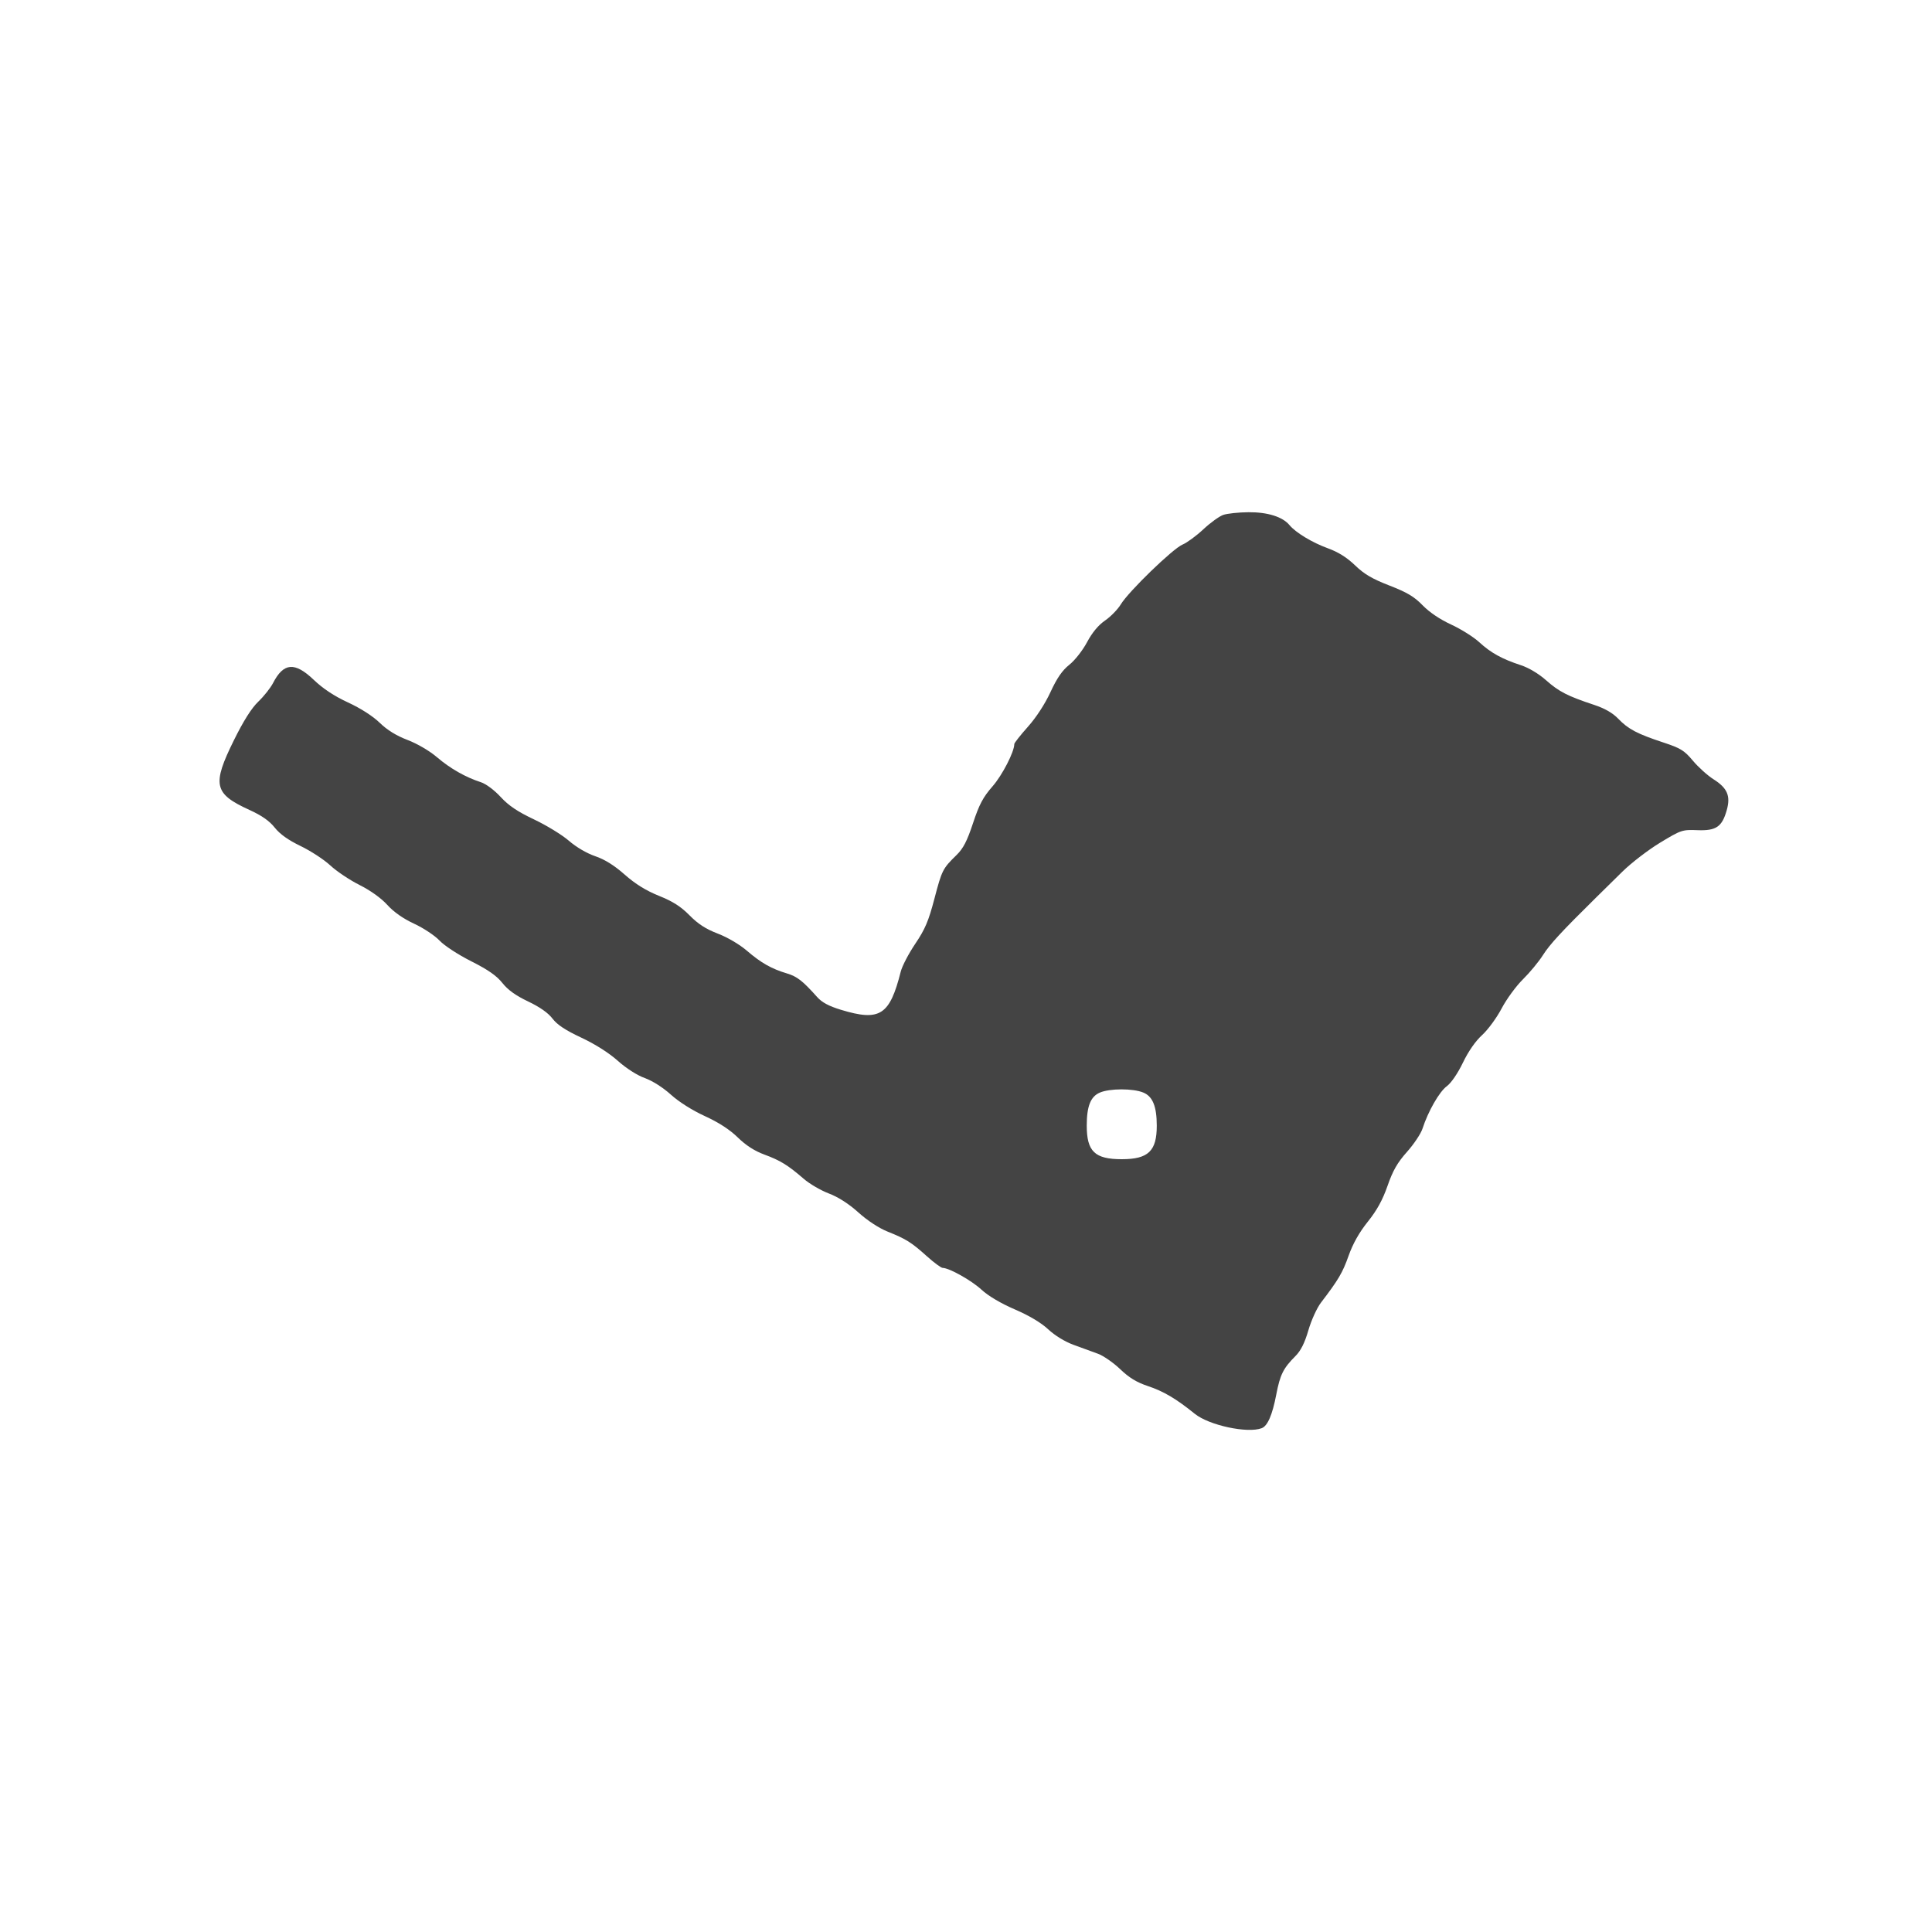
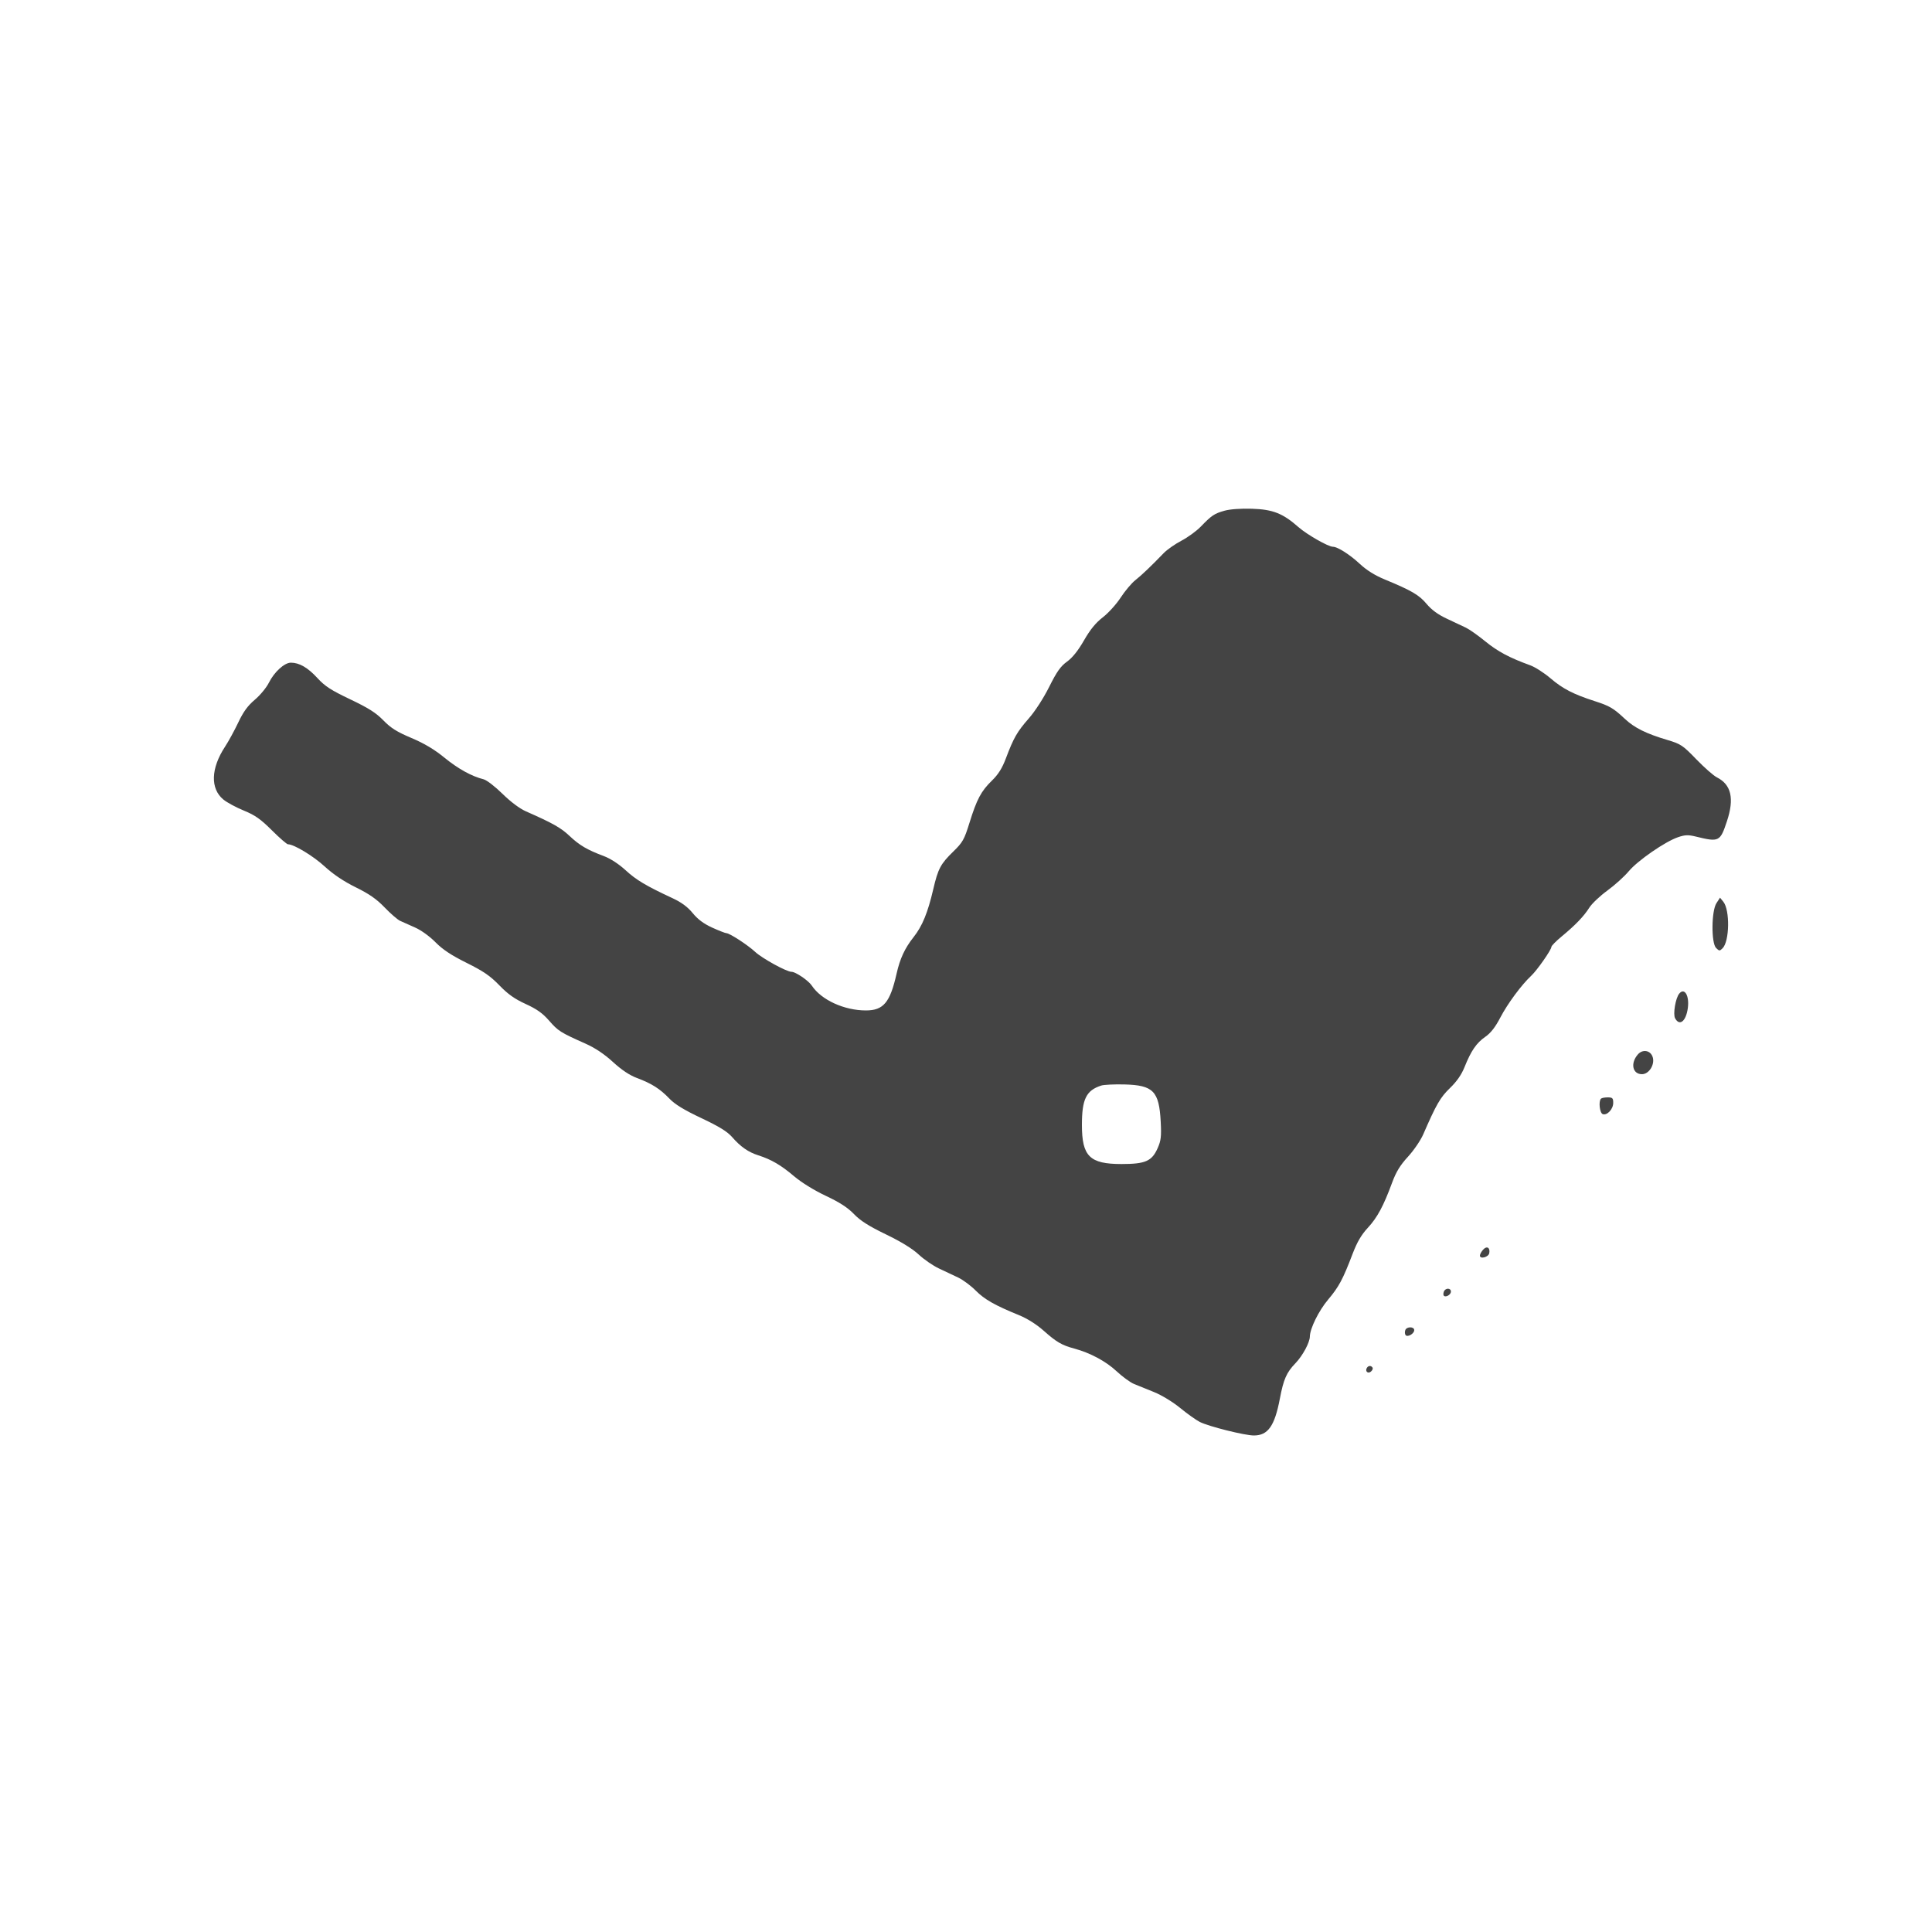
- <svg xmlns="http://www.w3.org/2000/svg" width="800" height="800" viewBox="0 0 800 800" version="1.1">
-   <path d="M 506.500 213.218 C 504.850 213.801, 501.142 216.486, 498.261 219.185 C 495.379 221.885, 491.509 224.725, 489.660 225.498 C 485.644 227.175, 467.319 244.928, 464.094 250.264 C 462.843 252.334, 459.916 255.338, 457.589 256.939 C 454.800 258.858, 452.256 261.919, 450.121 265.924 C 448.319 269.305, 445.071 273.442, 442.799 275.250 C 439.855 277.593, 437.676 280.751, 434.988 286.566 C 432.712 291.492, 429.068 297.089, 425.630 300.942 C 422.534 304.413, 420 307.629, 420 308.089 C 420 311.337, 415.027 320.996, 410.962 325.641 C 407.062 330.098, 405.467 333.109, 402.906 340.849 C 400.455 348.260, 398.877 351.319, 396.107 354.026 C 390.343 359.662, 390.033 360.272, 386.916 372.153 C 384.495 381.384, 383.041 384.805, 378.997 390.790 C 376.273 394.823, 373.568 400.007, 372.985 402.311 C 368.396 420.460, 364.356 423.037, 348.192 418.127 C 343.188 416.607, 340.345 415.076, 338.331 412.818 C 332.389 406.156, 330.052 404.332, 325.844 403.075 C 319.465 401.169, 315.136 398.714, 309.288 393.685 C 306.246 391.070, 301.229 388.116, 297.240 386.592 C 292.291 384.700, 289.061 382.616, 285.534 379.034 C 281.939 375.384, 278.621 373.266, 272.870 370.948 C 267.471 368.771, 263.110 366.070, 258.672 362.153 C 254.322 358.314, 250.401 355.867, 246.453 354.526 C 242.988 353.350, 238.591 350.772, 235.569 348.147 C 232.781 345.723, 226.298 341.752, 221.162 339.322 C 214.293 336.071, 210.628 333.604, 207.300 329.992 C 204.696 327.164, 201.234 324.582, 199.139 323.904 C 192.776 321.846, 186.464 318.257, 180.993 313.587 C 177.876 310.926, 172.821 307.960, 168.756 306.407 C 164.099 304.627, 160.321 302.293, 157.224 299.283 C 154.393 296.532, 149.346 293.295, 144.131 290.886 C 138.389 288.233, 133.784 285.191, 129.896 281.482 C 122.050 273.999, 117.434 274.365, 113.071 282.816 C 112.025 284.842, 109.288 288.300, 106.987 290.500 C 104.174 293.191, 100.874 298.401, 96.903 306.422 C 87.727 324.955, 88.539 328.650, 103.261 335.359 C 108.384 337.694, 111.550 339.907, 113.760 342.697 C 115.908 345.409, 119.356 347.863, 124.494 350.336 C 128.658 352.340, 134.187 355.955, 136.782 358.368 C 139.377 360.782, 144.821 364.421, 148.879 366.456 C 153.417 368.731, 157.845 371.907, 160.379 374.705 C 163.061 377.666, 166.944 380.387, 171.500 382.499 C 175.350 384.283, 180.075 387.418, 182 389.465 C 183.978 391.569, 189.684 395.296, 195.123 398.039 C 202.091 401.552, 205.651 404.035, 208.030 407.038 C 210.308 409.914, 213.571 412.257, 218.671 414.677 C 223.494 416.967, 226.969 419.407, 228.764 421.766 C 230.714 424.329, 234.141 426.597, 240.689 429.660 C 246.381 432.323, 252.125 435.963, 255.786 439.229 C 259.335 442.394, 263.820 445.263, 267.014 446.410 C 270.165 447.542, 274.557 450.335, 277.791 453.263 C 281.099 456.259, 286.646 459.762, 291.874 462.158 C 297.600 464.781, 302.181 467.751, 305.500 470.993 C 308.869 474.284, 312.457 476.595, 316.500 478.080 C 323.078 480.495, 326.287 482.473, 332.836 488.147 C 335.221 490.213, 339.895 492.938, 343.225 494.202 C 347.131 495.685, 351.464 498.470, 355.443 502.054 C 359.176 505.417, 363.954 508.547, 367.554 509.987 C 375.208 513.050, 377.358 514.400, 383.831 520.213 C 386.762 522.846, 389.687 525.004, 390.331 525.010 C 393.066 525.033, 402.231 530.172, 406.415 534.029 C 409.233 536.626, 414.443 539.710, 420.221 542.200 C 426.173 544.765, 431.132 547.724, 434.051 550.453 C 436.796 553.020, 440.961 555.566, 444.551 556.873 C 447.823 558.065, 452.360 559.723, 454.634 560.558 C 456.908 561.393, 461.052 564.267, 463.844 566.943 C 467.538 570.485, 470.662 572.390, 475.318 573.940 C 481.797 576.096, 487.063 579.210, 494.711 585.409 C 500.612 590.191, 516.590 593.630, 522.455 591.379 C 524.901 590.440, 526.863 585.890, 528.491 577.383 C 530.054 569.214, 531.388 566.545, 536.427 561.507 C 538.640 559.293, 540.247 556.089, 541.766 550.861 C 542.962 546.747, 545.293 541.608, 546.948 539.440 C 554.248 529.879, 555.917 527.049, 558.428 519.976 C 560.212 514.950, 562.845 510.283, 566.391 505.861 C 570.163 501.157, 572.513 496.885, 574.555 491.017 C 576.757 484.691, 578.628 481.428, 582.609 476.967 C 585.460 473.771, 588.352 469.433, 589.034 467.328 C 591.358 460.157, 595.991 452.067, 599.081 449.782 C 600.917 448.425, 603.617 444.481, 605.756 440.034 C 608.015 435.338, 610.972 431.088, 613.724 428.583 C 616.131 426.393, 619.758 421.447, 621.784 417.592 C 623.810 413.737, 627.781 408.305, 630.609 405.522 C 633.438 402.738, 637.172 398.220, 638.907 395.480 C 641.722 391.036, 646.610 385.739, 660.807 371.745 C 663.175 369.410, 668.125 364.538, 671.807 360.919 C 675.488 357.299, 682.525 351.899, 687.443 348.919 C 696.087 343.681, 696.604 343.509, 702.874 343.755 C 710.616 344.059, 713.075 342.376, 715.016 335.442 C 716.664 329.558, 715.264 326.310, 709.513 322.672 C 707.069 321.125, 703.238 317.673, 701.001 315.001 C 697.439 310.747, 695.909 309.804, 688.716 307.433 C 677.932 303.877, 674.213 301.917, 670.077 297.612 C 667.761 295.200, 664.528 293.344, 660.077 291.870 C 649.118 288.241, 645.508 286.392, 640.233 281.707 C 637.198 279.012, 633.051 276.524, 629.841 275.474 C 621.972 272.898, 617.314 270.330, 612.552 265.941 C 610.215 263.787, 604.972 260.490, 600.901 258.615 C 596.250 256.473, 591.857 253.509, 589.078 250.640 C 585.613 247.062, 582.640 245.292, 575.350 242.468 C 568.231 239.709, 564.881 237.741, 561.095 234.091 C 557.715 230.834, 554.141 228.593, 549.823 227.025 C 543.363 224.679, 536.524 220.545, 533.942 217.426 C 531.104 213.997, 524.882 212.041, 517 212.101 C 512.875 212.132, 508.150 212.635, 506.500 213.218 M 455.384 452.434 C 451.575 454.092, 450 458.091, 450 466.102 C 450 476.807, 453.331 480, 464.500 480 C 475.483 480, 479.007 476.620, 478.994 466.101 C 478.985 458.162, 477.314 454.029, 473.463 452.420 C 469.199 450.638, 459.493 450.646, 455.384 452.434" stroke="none" fill="#444" fill-rule="evenodd" />
+ <svg xmlns="http://www.w3.org/2000/svg" width="1000" height="1000" viewBox="0 0 1000 1000" version="1.1">
+   <path d="M 633.806 264.344 C 628.520 265.829, 627.168 266.735, 621.500 272.592 C 619.300 274.866, 614.800 278.142, 611.500 279.872 C 608.200 281.603, 604.090 284.477, 602.366 286.260 C 595.602 293.252, 591.021 297.620, 587.619 300.320 C 585.664 301.871, 582.258 305.921, 580.050 309.320 C 577.841 312.719, 573.693 317.303, 570.832 319.507 C 567.158 322.337, 564.289 325.853, 561.065 331.472 C 558.031 336.762, 555.085 340.448, 552.281 342.465 C 548.971 344.846, 546.987 347.654, 543.068 355.500 C 540.148 361.347, 535.762 368.136, 532.507 371.847 C 526.444 378.762, 524.663 381.868, 520.634 392.554 C 518.715 397.645, 516.703 400.846, 513.405 404.054 C 507.810 409.497, 505.585 413.689, 501.768 425.980 C 499.102 434.565, 498.284 436.015, 493.436 440.741 C 486.835 447.177, 485.537 449.620, 483.052 460.278 C 480.214 472.450, 477.385 479.334, 472.877 485.036 C 468.320 490.802, 465.833 496.151, 464.063 504 C 460.699 518.909, 457.278 523, 448.177 523 C 436.948 523, 425.072 517.546, 420.188 510.148 C 418.455 507.521, 411.792 503, 409.654 503 C 407.115 503, 394.550 496.102, 390.866 492.685 C 386.975 489.076, 377.625 483, 375.963 483 C 375.409 483, 372.126 481.717, 368.666 480.148 C 364.299 478.168, 361.214 475.877, 358.572 472.654 C 355.922 469.419, 352.756 467.073, 348.134 464.918 C 334.342 458.487, 329.332 455.503, 323.785 450.413 C 320.260 447.179, 315.930 444.369, 312.488 443.082 C 303.890 439.865, 299.918 437.524, 294.714 432.610 C 290.283 428.424, 286.015 426.023, 272.224 419.955 C 268.973 418.525, 264.308 415.035, 260.065 410.859 C 256.279 407.133, 251.903 403.764, 250.341 403.373 C 244.124 401.819, 237.101 397.936, 229.981 392.119 C 224.807 387.891, 219.558 384.767, 212.931 381.971 C 205.429 378.805, 202.290 376.833, 198.428 372.861 C 194.624 368.947, 190.714 366.465, 181.280 361.975 C 171.335 357.242, 168.170 355.188, 164.280 350.940 C 159.357 345.565, 154.927 343, 150.567 343 C 147.210 343, 141.960 347.787, 139.154 353.407 C 137.892 355.932, 134.620 359.888, 131.882 362.196 C 128.227 365.278, 125.954 368.401, 123.329 373.947 C 121.363 378.101, 118.276 383.750, 116.471 386.500 C 109.111 397.709, 108.784 408.204, 115.619 413.837 C 117.469 415.363, 122.234 417.936, 126.207 419.555 C 131.996 421.915, 134.876 423.940, 140.707 429.750 C 144.709 433.738, 148.465 437, 149.054 437 C 152.133 437, 162.119 443.035, 168.055 448.482 C 172.544 452.601, 177.931 456.213, 184.151 459.275 C 191.102 462.697, 194.931 465.368, 199.081 469.689 C 202.150 472.885, 205.750 476.004, 207.081 476.619 C 208.411 477.235, 211.913 478.798, 214.863 480.093 C 217.953 481.450, 222.408 484.666, 225.377 487.682 C 229.109 491.474, 233.555 494.420, 241.514 498.375 C 250.212 502.697, 253.741 505.117, 258.455 509.993 C 262.890 514.579, 266.371 517.048, 272.089 519.662 C 277.860 522.300, 280.882 524.454, 284.258 528.336 C 288.868 533.636, 290.125 534.430, 303 540.161 C 308.006 542.390, 312.744 545.554, 317.251 549.678 C 321.793 553.835, 325.883 556.560, 329.751 558.005 C 337.328 560.836, 341.605 563.554, 346.483 568.637 C 349.350 571.626, 354.085 574.518, 363.025 578.740 C 372.337 583.139, 376.442 585.677, 379.025 588.634 C 383.347 593.581, 387.332 596.350, 392.500 597.997 C 399.218 600.136, 404.198 603.043, 410.923 608.748 C 414.807 612.043, 421.346 616.087, 427.428 618.955 C 434.618 622.346, 438.788 625.047, 442 628.393 C 445.316 631.847, 449.668 634.612, 458.536 638.901 C 466.394 642.701, 472.295 646.331, 475.536 649.358 C 478.266 651.907, 482.975 655.149, 486 656.562 C 489.025 657.974, 493.525 660.098, 496 661.282 C 498.475 662.466, 502.525 665.477, 505 667.974 C 509.560 672.574, 514.932 675.629, 527.380 680.698 C 531.662 682.442, 536.485 685.477, 540.151 688.735 C 546.817 694.659, 549.581 696.275, 556 698 C 564.257 700.219, 572.445 704.609, 577.968 709.776 C 580.975 712.590, 585.025 715.542, 586.968 716.336 C 588.911 717.130, 593.588 719.027, 597.363 720.551 C 601.278 722.131, 607.078 725.660, 610.863 728.765 C 614.513 731.759, 619.075 735.010, 621 735.989 C 625.591 738.325, 644.273 743, 649.013 743 C 656.296 743, 659.769 738.081, 662.445 723.978 C 664.353 713.919, 665.883 710.431, 670.484 705.647 C 674.245 701.737, 677.938 694.906, 677.978 691.788 C 678.031 687.651, 682.597 678.407, 687.406 672.700 C 693.016 666.042, 695.041 662.261, 700.090 649.019 C 702.415 642.921, 704.630 639.128, 707.973 635.519 C 712.893 630.209, 716.117 624.214, 720.586 612.067 C 722.614 606.554, 724.725 603.106, 728.762 598.715 C 731.756 595.459, 735.310 590.254, 736.661 587.147 C 743.443 571.558, 745.487 568.018, 750.494 563.185 C 754.012 559.789, 756.463 556.261, 758.037 552.327 C 761.412 543.895, 764.203 539.824, 768.787 536.647 C 771.600 534.698, 773.975 531.655, 776.571 526.671 C 780.301 519.512, 787.569 509.683, 792.558 505.051 C 795.562 502.262, 803 491.619, 803 490.110 C 803 489.561, 805.341 487.173, 808.203 484.805 C 815.442 478.815, 819.787 474.298, 822.608 469.829 C 823.935 467.727, 828.136 463.741, 831.944 460.972 C 835.752 458.202, 840.738 453.702, 843.023 450.972 C 847.683 445.406, 861.864 435.606, 868.559 433.325 C 872.154 432.100, 873.822 432.041, 877.727 432.997 C 889.805 435.956, 890.337 435.695, 893.864 425.056 C 897.755 413.317, 896.109 406.122, 888.671 402.370 C 886.927 401.490, 882.125 397.273, 878 393 C 871.020 385.769, 869.983 385.076, 863.044 383.011 C 852.057 379.742, 846.032 376.760, 841.106 372.152 C 835.064 366.499, 833.244 365.428, 825.359 362.882 C 814.335 359.322, 808.888 356.507, 802.551 351.094 C 799.280 348.300, 794.555 345.270, 792.051 344.361 C 781.307 340.460, 775.240 337.233, 768.876 332.036 C 765.147 328.991, 760.612 325.785, 758.798 324.911 C 756.984 324.037, 752.507 321.925, 748.848 320.219 C 744.335 318.113, 740.977 315.657, 738.404 312.578 C 734.536 307.952, 730.584 305.642, 716.793 299.949 C 711.628 297.817, 707.341 295.138, 703.793 291.827 C 698.670 287.045, 692.309 283, 689.914 283 C 687.512 283, 676.461 276.695, 672.062 272.816 C 664.001 265.706, 658.825 263.664, 648 263.324 C 642.252 263.144, 636.646 263.546, 633.806 264.344 M 888.441 467.450 C 885.806 471.471, 885.670 488.091, 888.250 490.676 C 889.862 492.290, 890.128 492.301, 891.616 490.812 C 895.214 487.214, 895.467 471.034, 891.993 466.742 L 890.286 464.634 888.441 467.450 M 869.174 514.291 C 867.264 516.592, 865.865 524.880, 867.022 527.041 C 869.318 531.331, 872.673 528.662, 873.614 521.799 C 874.496 515.366, 871.910 510.994, 869.174 514.291 M 847.773 545.750 C 843.784 550.293, 844.956 556, 849.878 556 C 853.781 556, 856.954 550.390, 855.213 546.567 C 853.826 543.523, 850.089 543.113, 847.773 545.750 M 569.968 561.886 C 562.193 564.417, 560 568.905, 560 582.286 C 560 598.528, 564.028 602.500, 580.500 602.500 C 592.878 602.500, 596.215 601.028, 599.214 594.248 C 600.932 590.366, 601.179 588.205, 600.779 580.564 C 599.955 564.805, 596.934 561.694, 582.088 561.310 C 576.815 561.174, 571.361 561.433, 569.968 561.886 M 828.667 568.667 C 827.326 570.007, 827.985 576.057, 829.537 576.653 C 831.800 577.521, 835 574.119, 835 570.845 C 835 568.388, 834.614 568, 832.167 568 C 830.608 568, 829.033 568.300, 828.667 568.667 M 767.676 646.805 C 766.754 647.824, 766 649.216, 766 649.898 C 766 651.871, 770.438 650.719, 770.834 648.644 C 771.385 645.750, 769.582 644.700, 767.676 646.805 M 747.345 668.543 C 747.019 669.392, 747.014 670.347, 747.333 670.667 C 748.342 671.676, 751 670.128, 751 668.531 C 751 666.535, 748.112 666.545, 747.345 668.543 M 727.380 688.452 C 727.074 689.251, 727.115 690.377, 727.472 690.955 C 728.364 692.397, 732 690.398, 732 688.465 C 732 686.566, 728.108 686.555, 727.380 688.452 M 707.500 708 C 706.423 709.742, 708.019 711.229, 709.578 709.935 C 710.348 709.296, 710.731 708.374, 710.430 707.887 C 709.700 706.706, 708.265 706.762, 707.500 708" stroke="none" fill="#444" fill-rule="evenodd" />
</svg>
